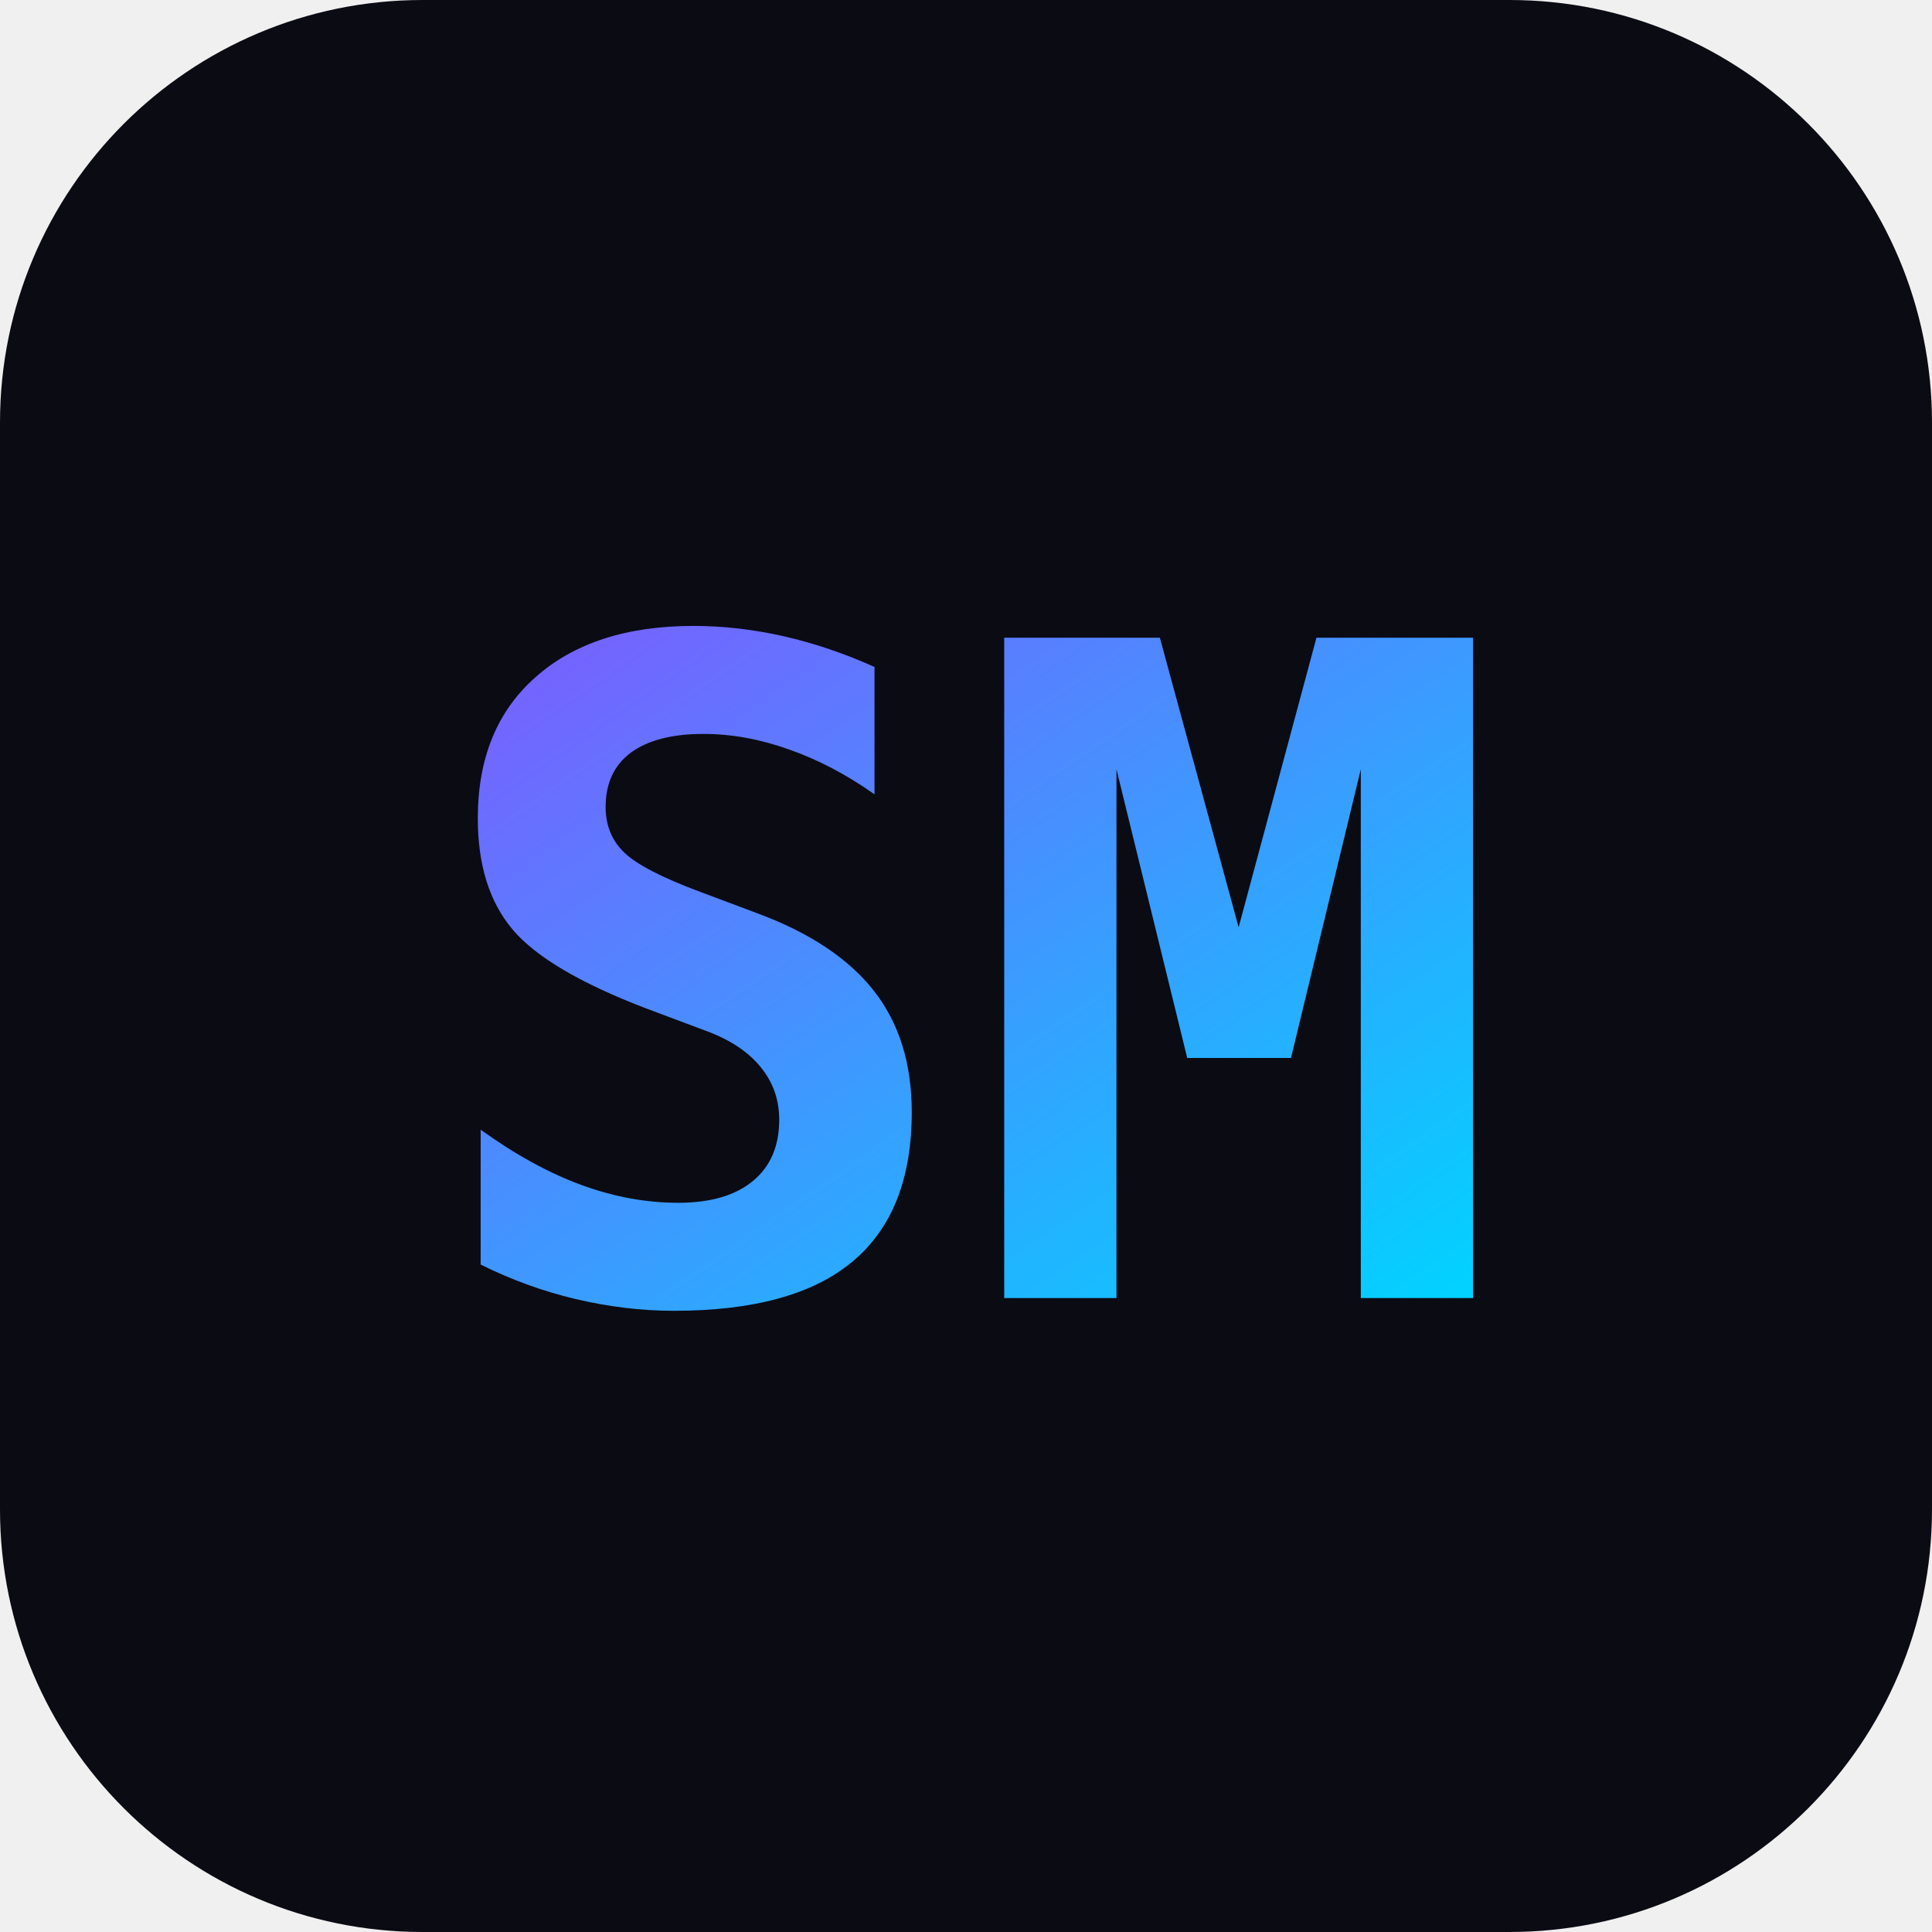
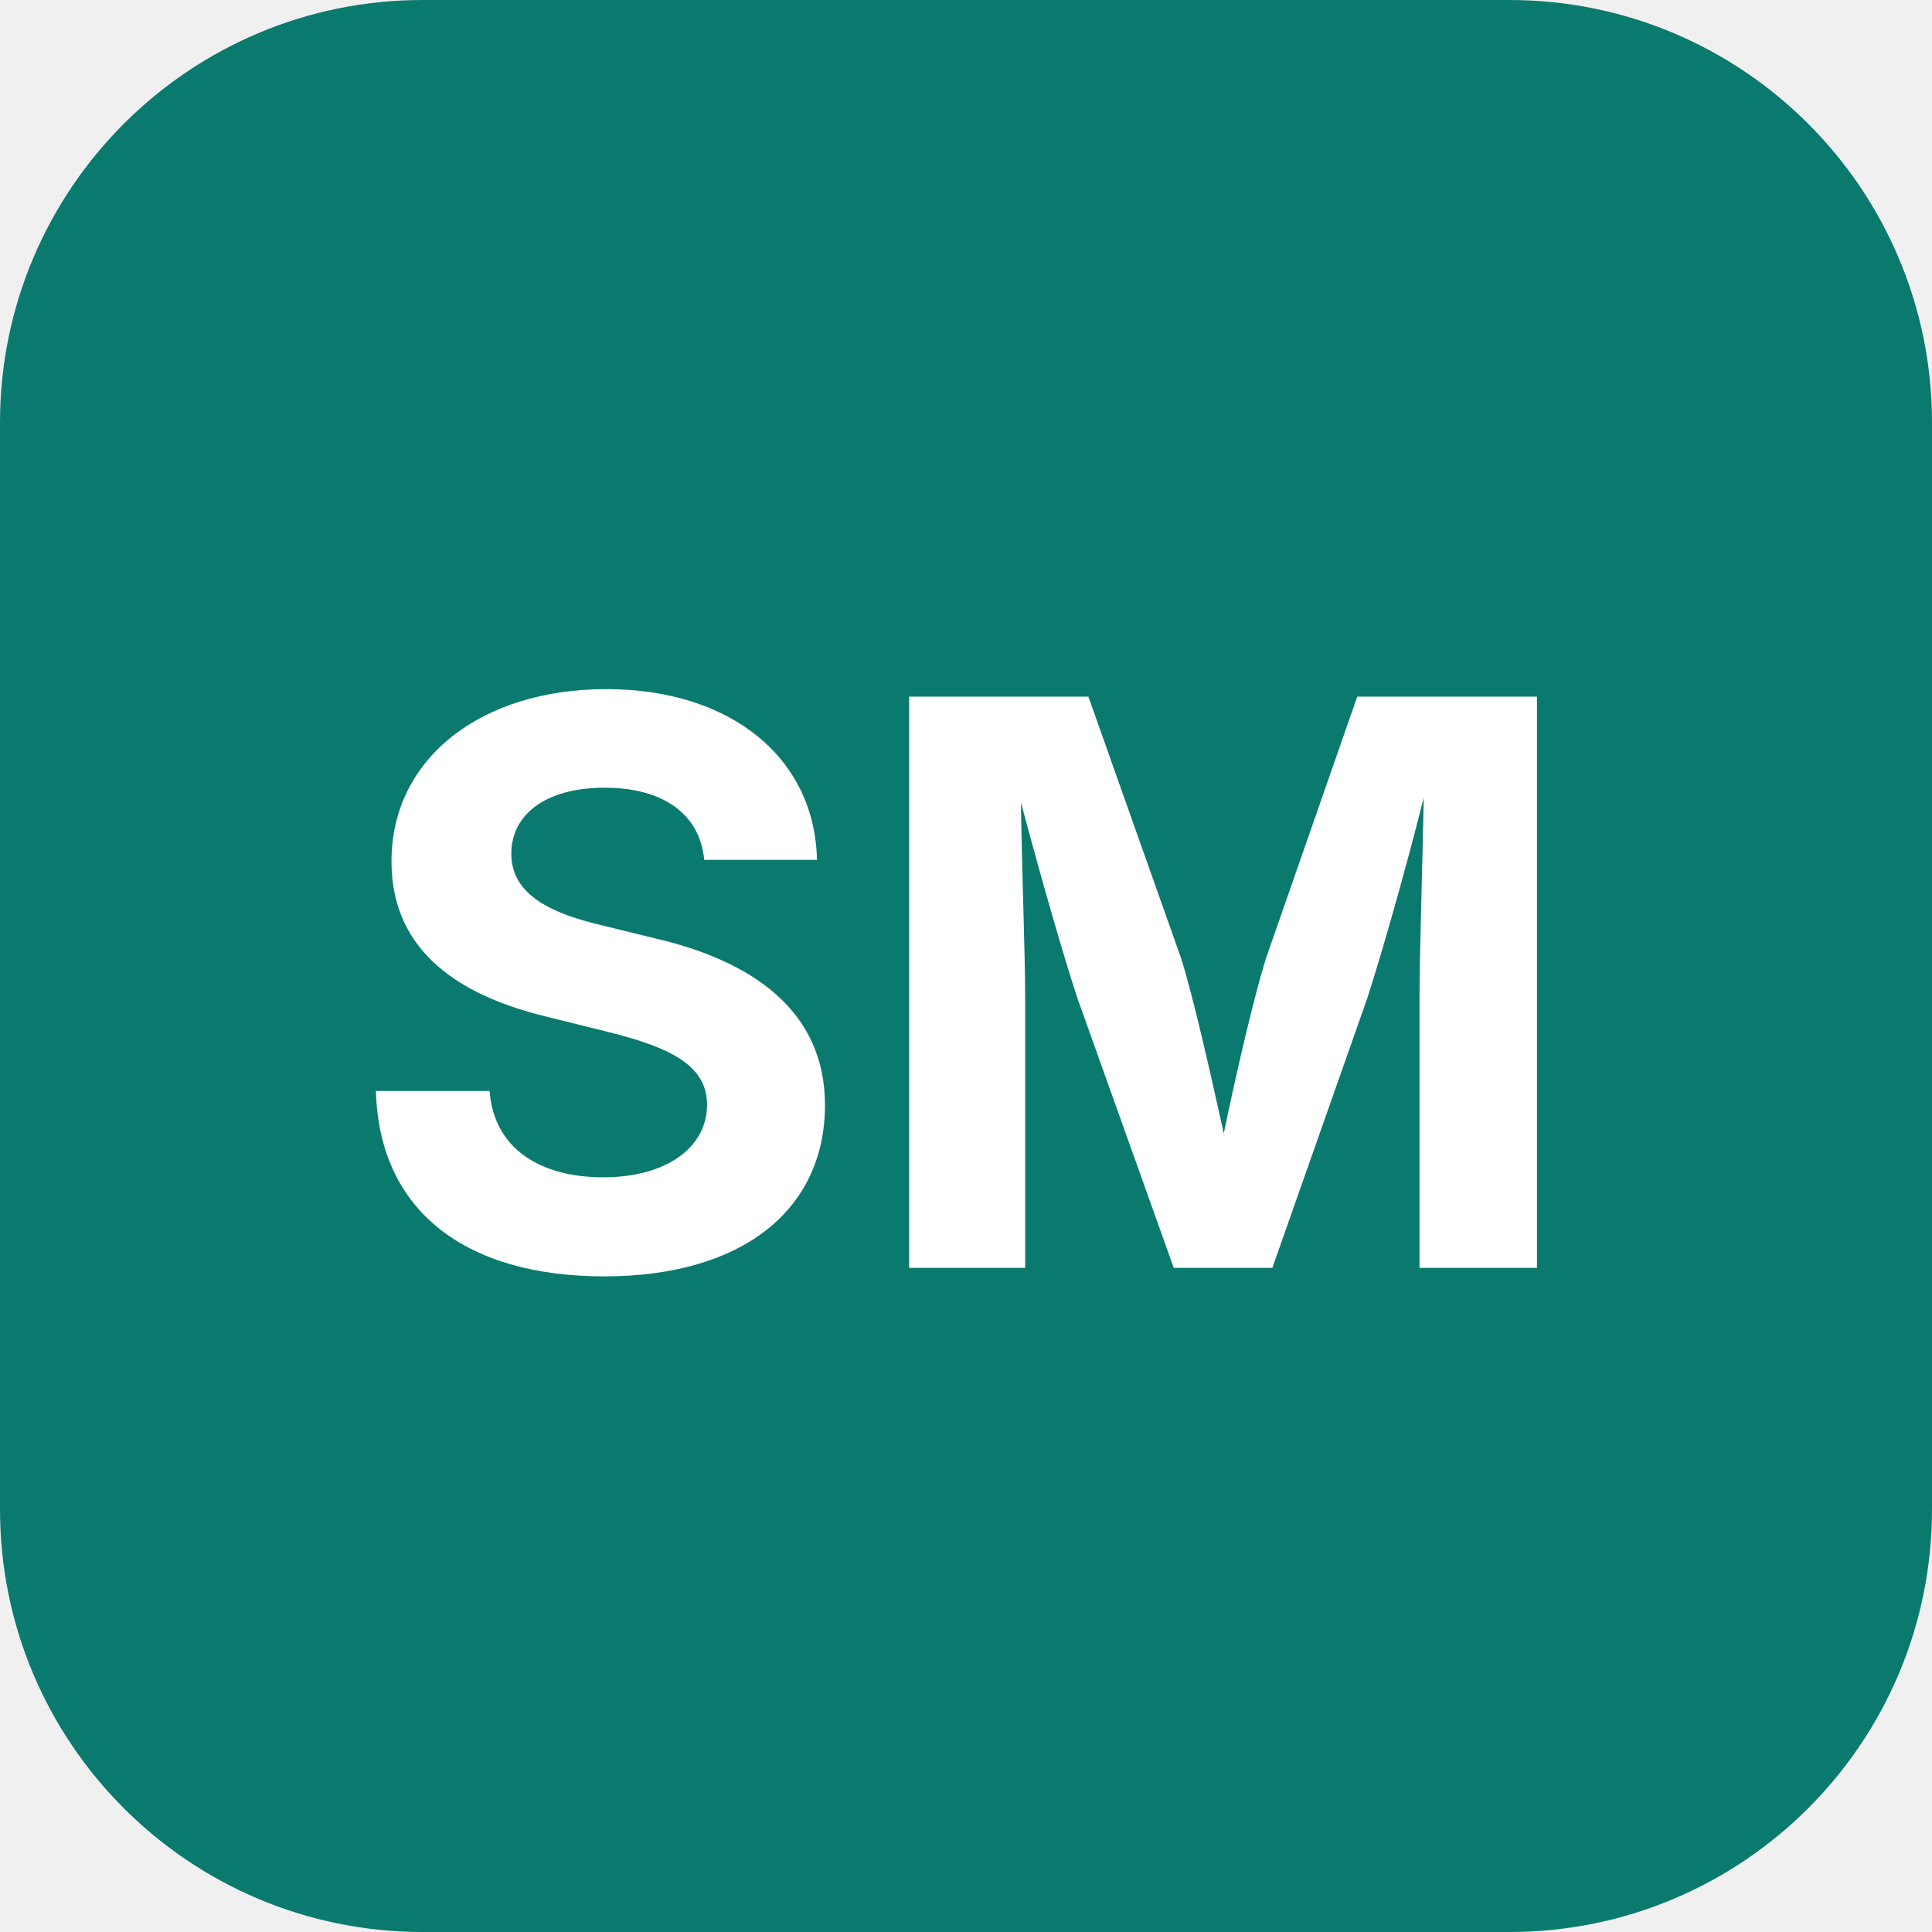
<svg xmlns="http://www.w3.org/2000/svg" viewBox="0 0 64 64">
-   <defs>
-     <linearGradient id="g" x1="0" y1="0" x2="1" y2="1">
-       <stop offset="0" stop-color="#7c5cff" />
-       <stop offset="1" stop-color="#00d4ff" />
-     </linearGradient>
-   </defs>
-   <rect width="64" height="64" rx="14" fill="#0b0b14" />
-   <text x="32" y="43" font-family="monospace" font-size="30" font-weight="700" text-anchor="middle" fill="url(#g)">SM</text>
+   <rect width="64" height="64" rx="14" fill="#0b7a6e" />
+   <text x="32" y="42" font-family="Inter, system-ui, sans-serif" font-size="26" font-weight="700" text-anchor="middle" fill="#ffffff">SM</text>
</svg>
